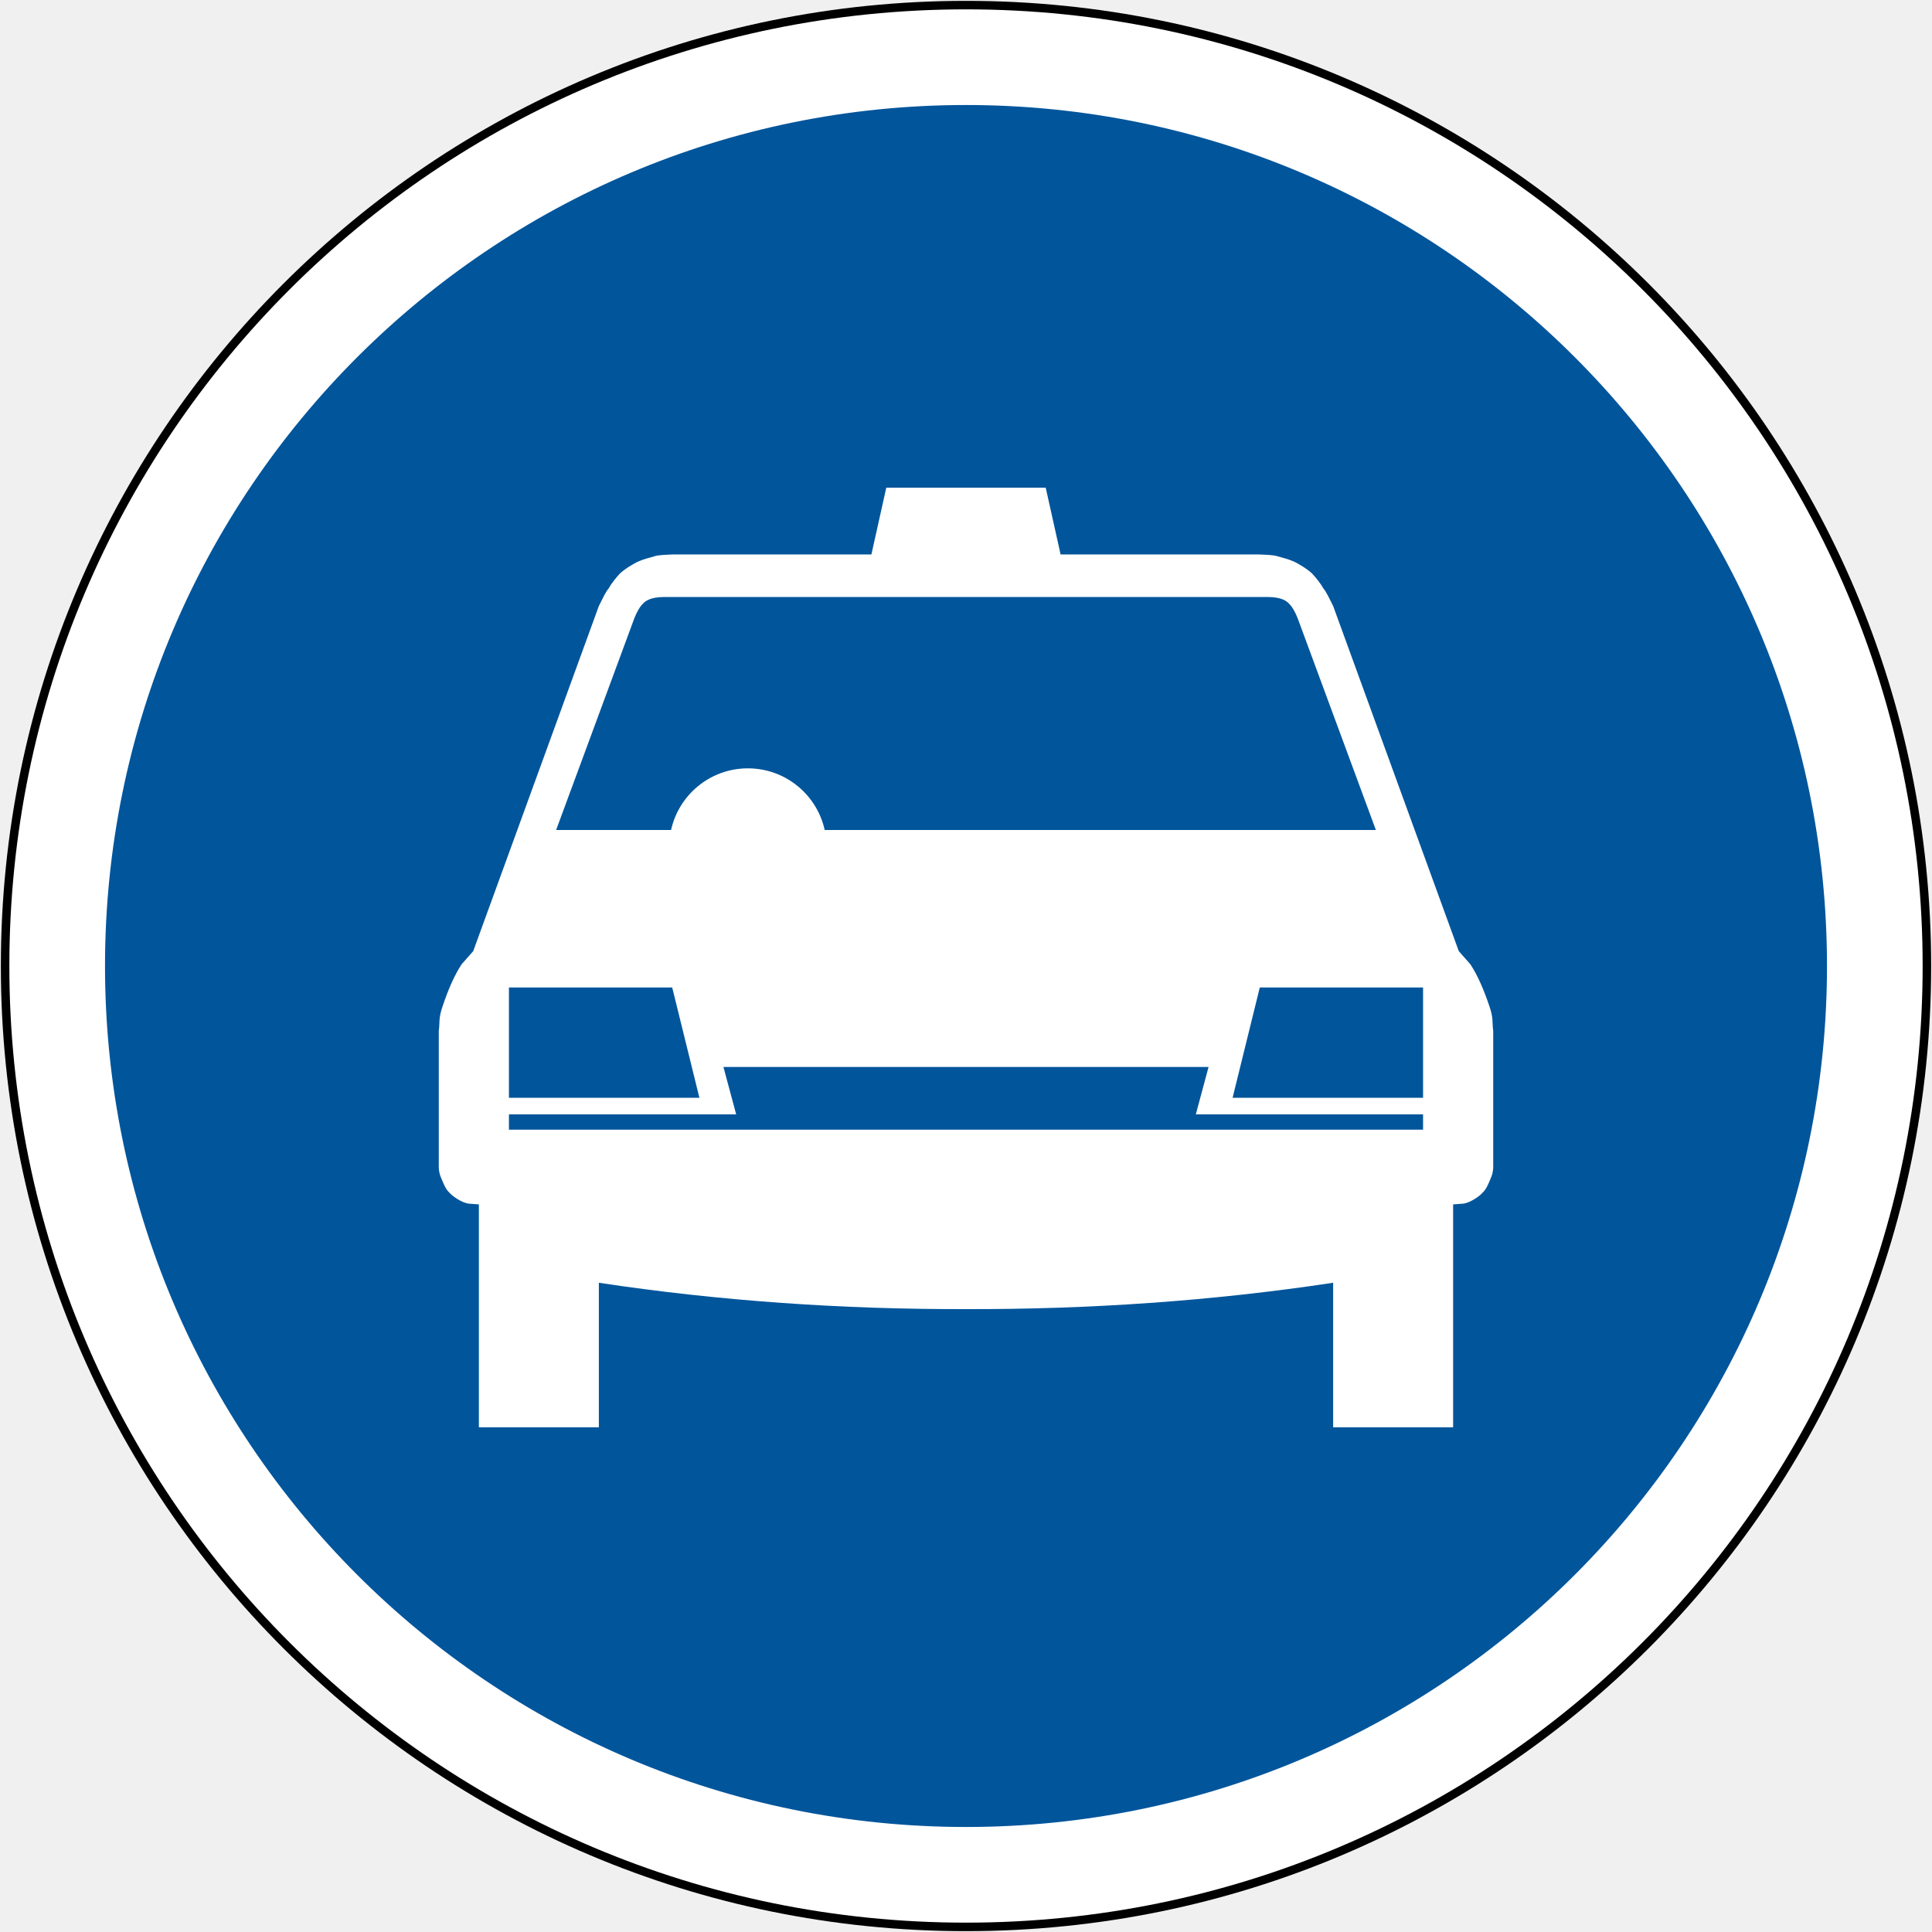
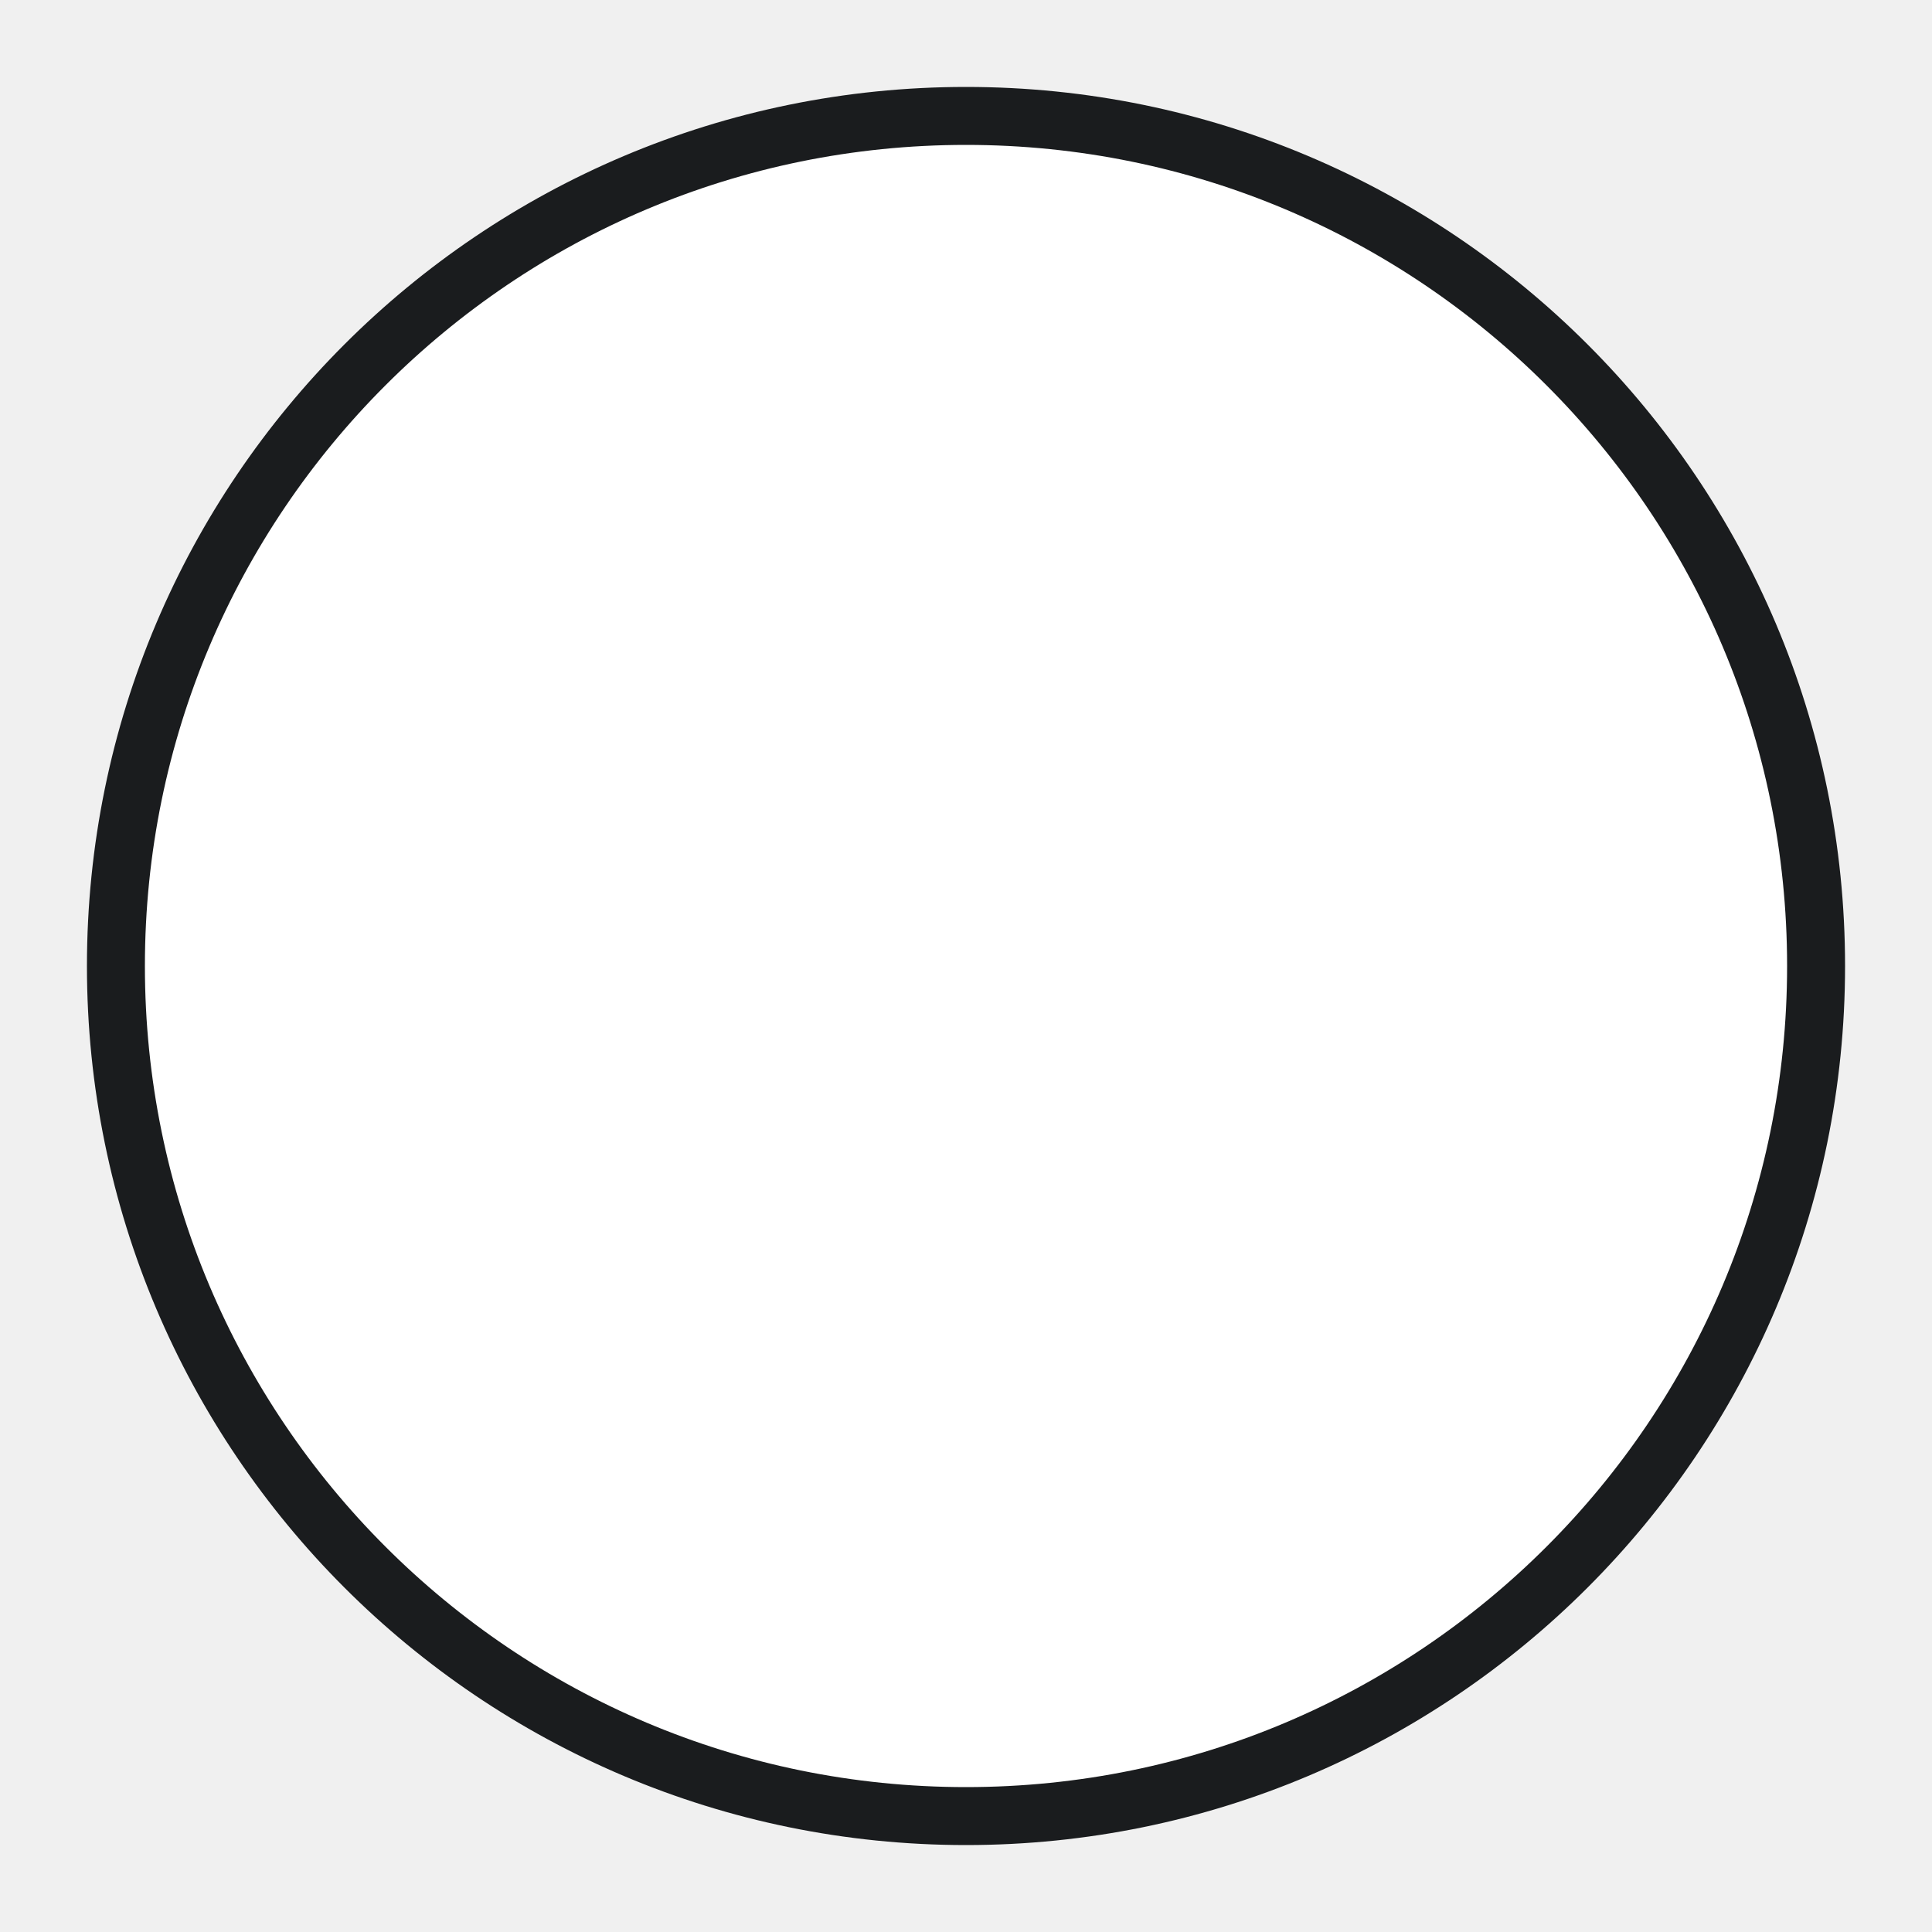
- <svg xmlns="http://www.w3.org/2000/svg" width="908.8" height="908.8" viewBox="0 0 908.8 908.8" id="svg2" version="1.1">
-   <defs id="defs4">
-     <pattern y="0" x="0" height="6" width="6" patternUnits="userSpaceOnUse" id="EMFhbasepattern" />
-     <pattern y="0" x="0" height="6" width="6" patternUnits="userSpaceOnUse" id="EMFhbasepattern-1" />
-   </defs>
-   <g id="layer1" transform="translate(0,-143.562)">
-     <circle style="fill:#000000;fill-opacity:1;stroke:none;stroke-width:12;stroke-miterlimit:2.613;stroke-dasharray:none;stroke-opacity:1" id="path4136" cx="454.4" cy="597.962" r="454" />
-     <circle r="450" cy="597.962" cx="454.4" id="circle4138" style="fill:#ffffff;fill-opacity:1;stroke:none;stroke-width:12;stroke-miterlimit:2.613;stroke-dasharray:none;stroke-opacity:1" />
-     <circle style="fill:#00559b;fill-opacity:1;stroke:none;stroke-width:12;stroke-miterlimit:2.613;stroke-dasharray:none;stroke-opacity:1" id="circle4140" cx="454.4" cy="597.962" r="405" />
-     <flowRoot xml:space="preserve" id="flowRoot4142" style="font-style:normal;font-weight:normal;font-size:40px;line-height:125%;font-family:sans-serif;letter-spacing:0px;word-spacing:0px;fill:#000000;fill-opacity:1;stroke:none;stroke-width:1px;stroke-linecap:butt;stroke-linejoin:miter;stroke-opacity:1">
-       <flowRegion id="flowRegion4144">
-         <rect id="rect4146" width="159.604" height="284.863" x="-395.98" y="193.733" />
-       </flowRegion>
-       <flowPara id="flowPara4148" />
-     </flowRoot>
-     <g style="font-style:normal;font-variant:normal;font-weight:normal;font-stretch:normal;font-size:276.383px;line-height:125%;font-family:'DIN 1451 Mittelschrift';-inkscape-font-specification:'DIN 1451 Mittelschrift';letter-spacing:0px;word-spacing:0px;fill:#000000;fill-opacity:1;stroke:none;stroke-width:5;stroke-linecap:butt;stroke-linejoin:miter;stroke-miterlimit:4;stroke-dasharray:none;stroke-opacity:1" id="text4170" />
-     <g style="font-style:normal;font-variant:normal;font-weight:normal;font-stretch:normal;font-size:594.224px;line-height:125%;font-family:'DIN 1451 Mittelschrift';-inkscape-font-specification:'DIN 1451 Mittelschrift';letter-spacing:0px;word-spacing:0px;fill:#000000;fill-opacity:1;stroke:#000000;stroke-width:10;stroke-linecap:butt;stroke-linejoin:miter;stroke-miterlimit:4;stroke-dasharray:none;stroke-opacity:1" id="text5413" transform="translate(-9.999996,0)" />
-     <path style="fill:#ffffff;fill-opacity:1;fill-rule:nonzero;stroke:none" d="m 491.9,372.962 7,31.42 93.242,0 c 3.533,0.142 7.238,0.233 8.935,0.898 5.528,1.457 6.431,1.988 8.074,2.668 2.792,1.502 5.55,3.104 8.074,5.408 2.159,2.378 4.022,4.755 5.369,7.133 1.132,1.226 2.851,4.799 4.506,8.115 l 59.1,162.357 5.459,6.199 c 3.534,5.372 6.401,12.17 8.938,19.703 2.032,5.79 1.237,7.811 1.803,11.645 l 0,64.553 c -0.283,3.33 -1.147,4.536 -1.803,6.274 -0.777,1.759 -1.523,3.721 -3.416,5.471 -0.899,1.161 -5.647,4.663 -9.041,4.957 l -4.6,0.34 0,104.859 -56.44,0 0,-68 c -57.147,8.635 -114.981,12.544 -172.7,12.4 -57.719,0.143 -115.553,-3.765 -172.7,-12.4 l 0,68 -56.44,0 0,-104.859 -4.6,-0.34 c -3.394,-0.294 -8.142,-3.796 -9.041,-4.957 -1.893,-1.75 -2.639,-3.712 -3.416,-5.471 -0.656,-1.738 -1.52,-2.944 -1.803,-6.274 l 0,-64.553 c 0.565,-3.834 -0.229,-5.855 1.803,-11.645 2.536,-7.533 5.404,-14.331 8.938,-19.703 l 5.459,-6.199 59.1,-162.357 c 1.655,-3.316 3.374,-6.889 4.506,-8.115 1.347,-2.378 3.21,-4.755 5.369,-7.133 2.524,-2.305 5.283,-3.906 8.074,-5.408 1.643,-0.68 2.546,-1.211 8.074,-2.668 1.698,-0.666 5.403,-0.757 8.935,-0.898 l 93.242,0 7,-31.42 z" id="path5666" />
-     <path style="fill:#00559b;fill-opacity:1;fill-rule:evenodd;stroke:none" d="m 261.6,533.982 36.83,-99.707 c 1.14,-2.884 2.587,-5.313 3.58,-6.283 1.215,-1.45 3.451,-3.63 10.785,-3.609 l 0.014,0 0,0 283.18,0 c 7.347,-0.024 9.585,2.159 10.801,3.609 0.994,0.97 2.44,3.399 3.58,6.283 l 36.83,99.707 z" id="path5668" />
-     <path id="path5670" d="m 316.2,608.062 12.8,51.9 -89.6,0 0,-51.9 z" style="fill:#00559b;fill-opacity:1;fill-rule:nonzero;stroke:none" />
-     <circle r="37" cy="541.982" cx="351.8" id="circle5676" style="opacity:1;fill:#ffffff;fill-opacity:1;stroke:none;stroke-width:2.4;stroke-linejoin:miter;stroke-miterlimit:4;stroke-dasharray:none;stroke-dashoffset:0;stroke-opacity:1" />
-     <path style="fill:#00559b;fill-opacity:1;fill-rule:evenodd;stroke:none" d="m 239.4,674.962 430,0 0,-7.2 -106.9,0 6,-22.3 -228.2,0 6,22.3 -106.9,0 z" id="path7091" />
-     <path style="fill:#00559b;fill-opacity:1;fill-rule:nonzero;stroke:none" d="m 592.6,608.062 -12.8,51.9 89.6,0 0,-51.9 z" id="path7129" />
-   </g>
+ <svg xmlns="http://www.w3.org/2000/svg" width="78" height="78" viewBox="0 0 100 100">
+   <circle cx="50" cy="50" r="44" fill="#fff" stroke="#1a1c1e" stroke-width="3" />
+   <path d="M38 60 L38 38 M38 38 L28 48 M38 38 L48 48" stroke="#fff" stroke-width="5" fill="none" />
+   <line x1="74" y1="26" x2="26" y2="74" stroke="#fff" stroke-width="7" />
+   <text x="50" y="58" font-size="16" font-weight="700" fill="#fff" text-anchor="middle" font-family="Inter,Arial">←</text>
</svg>
